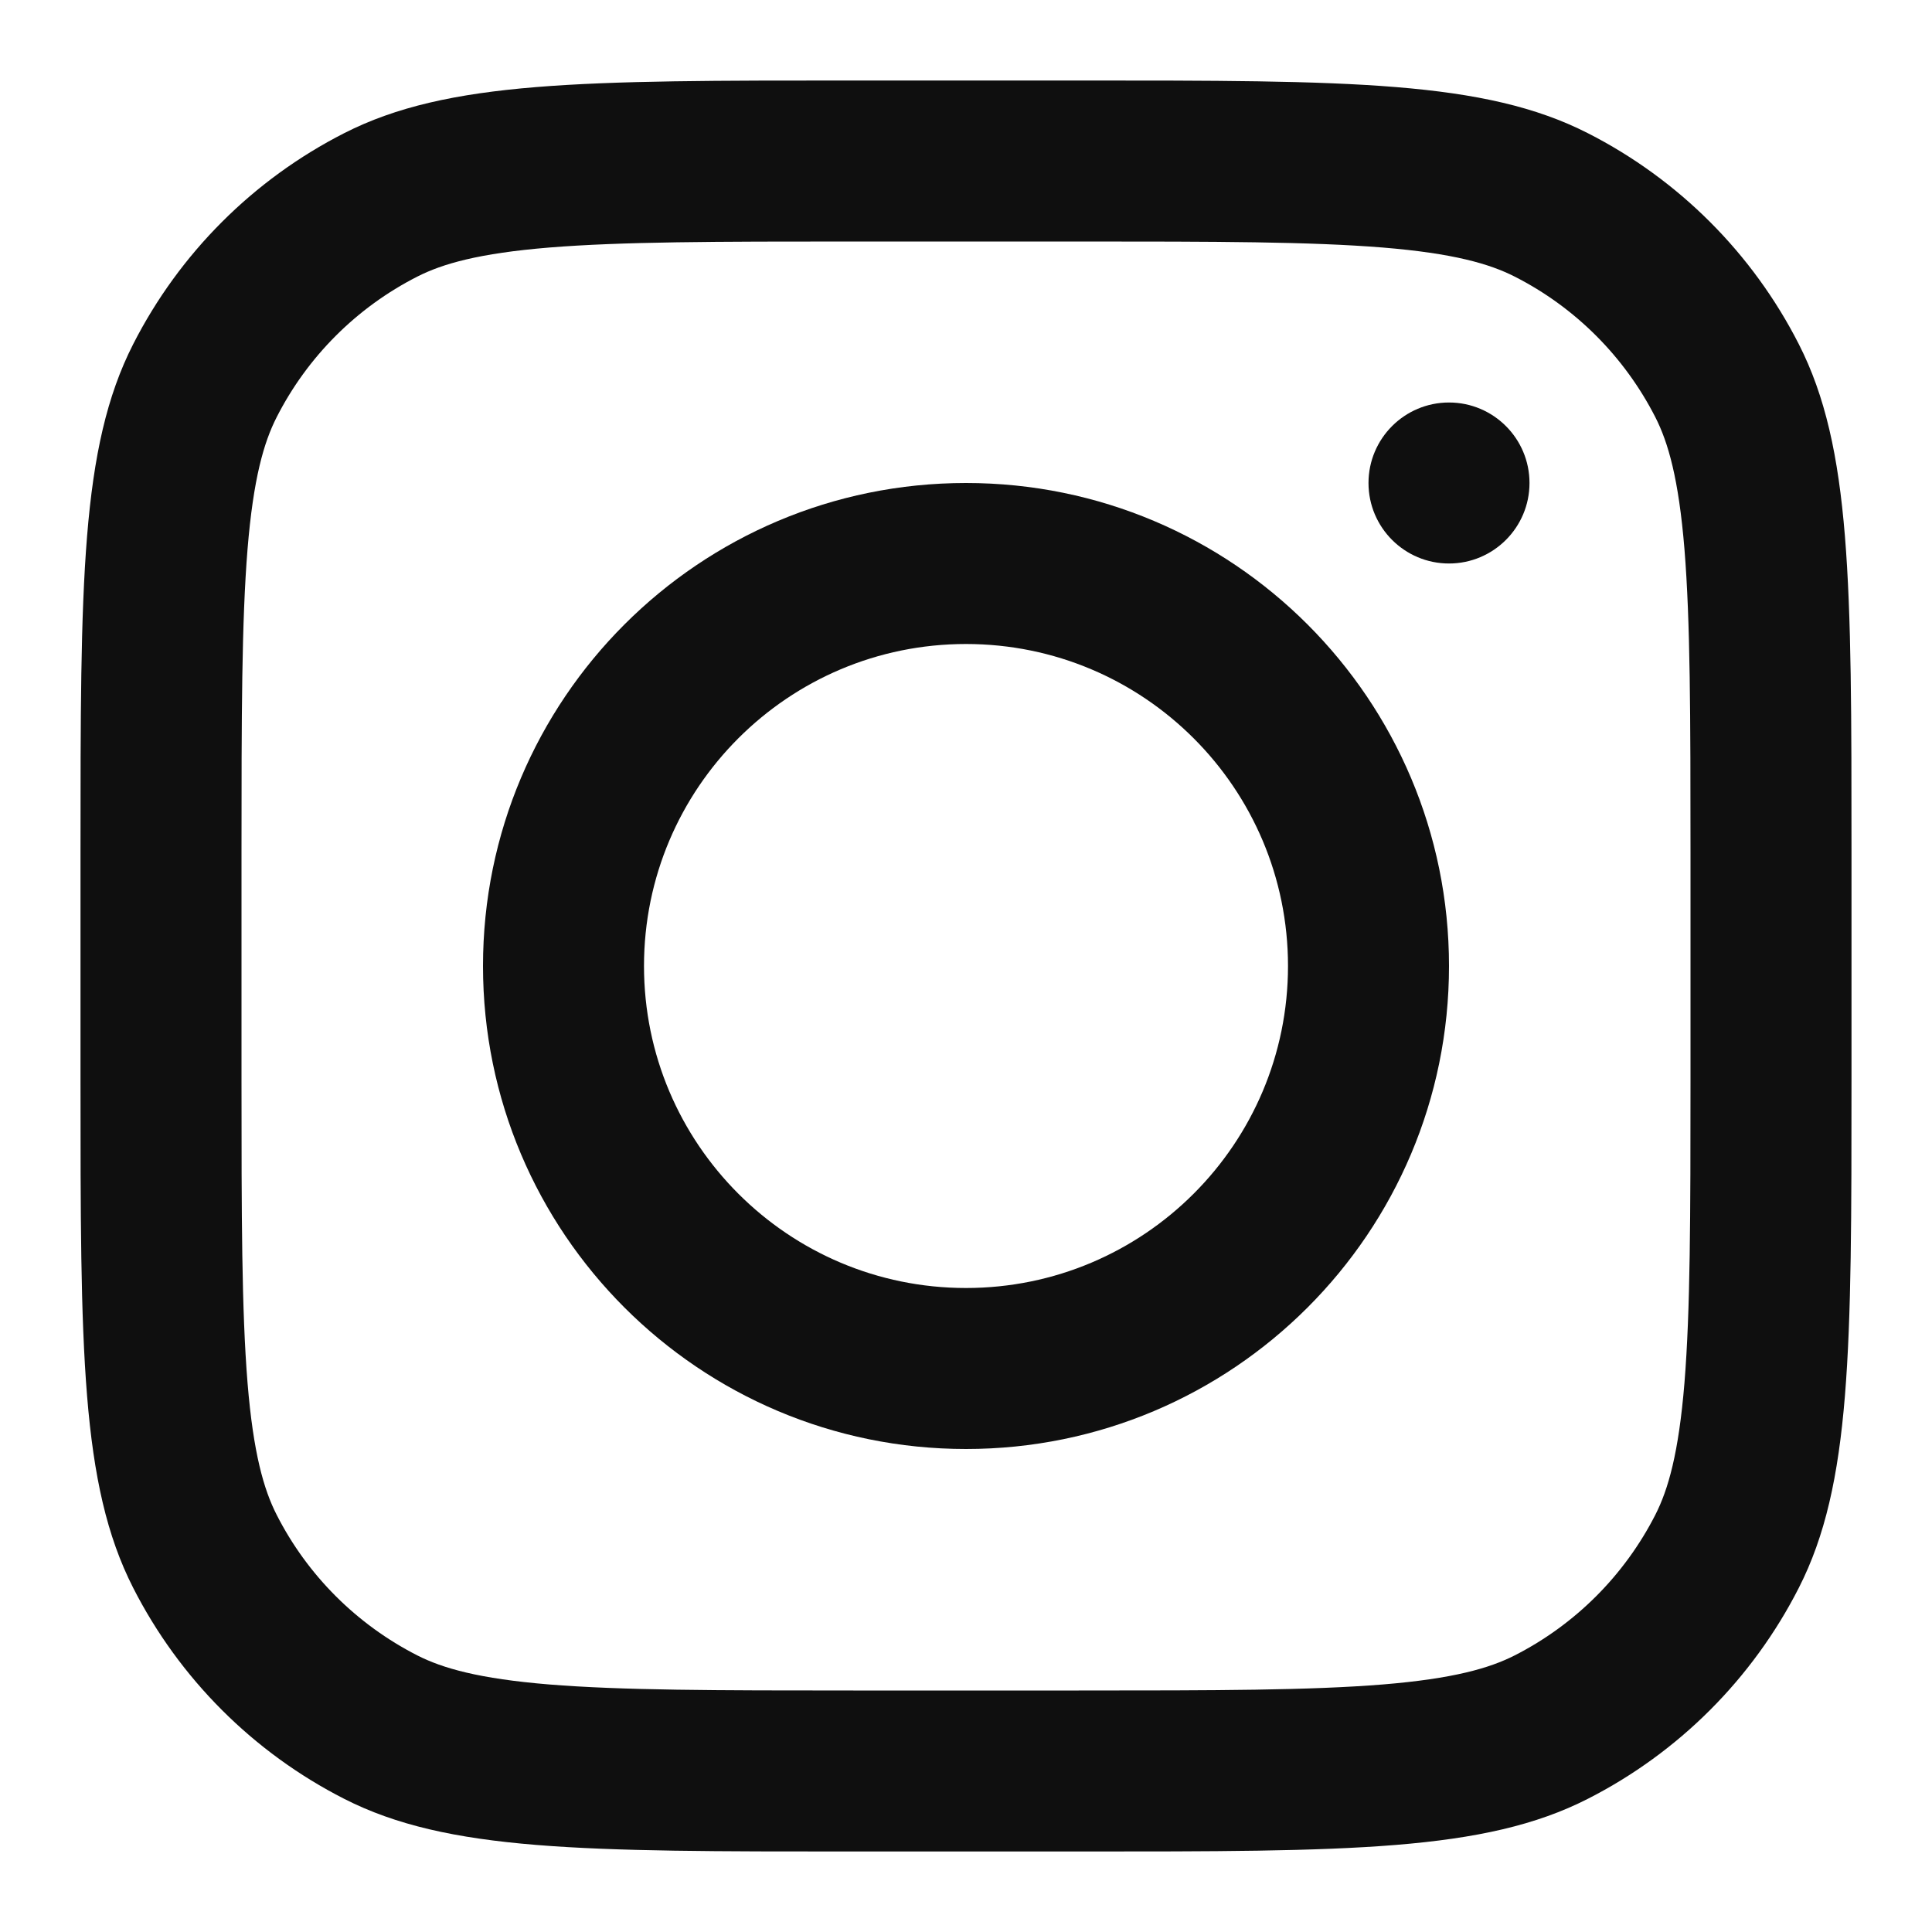
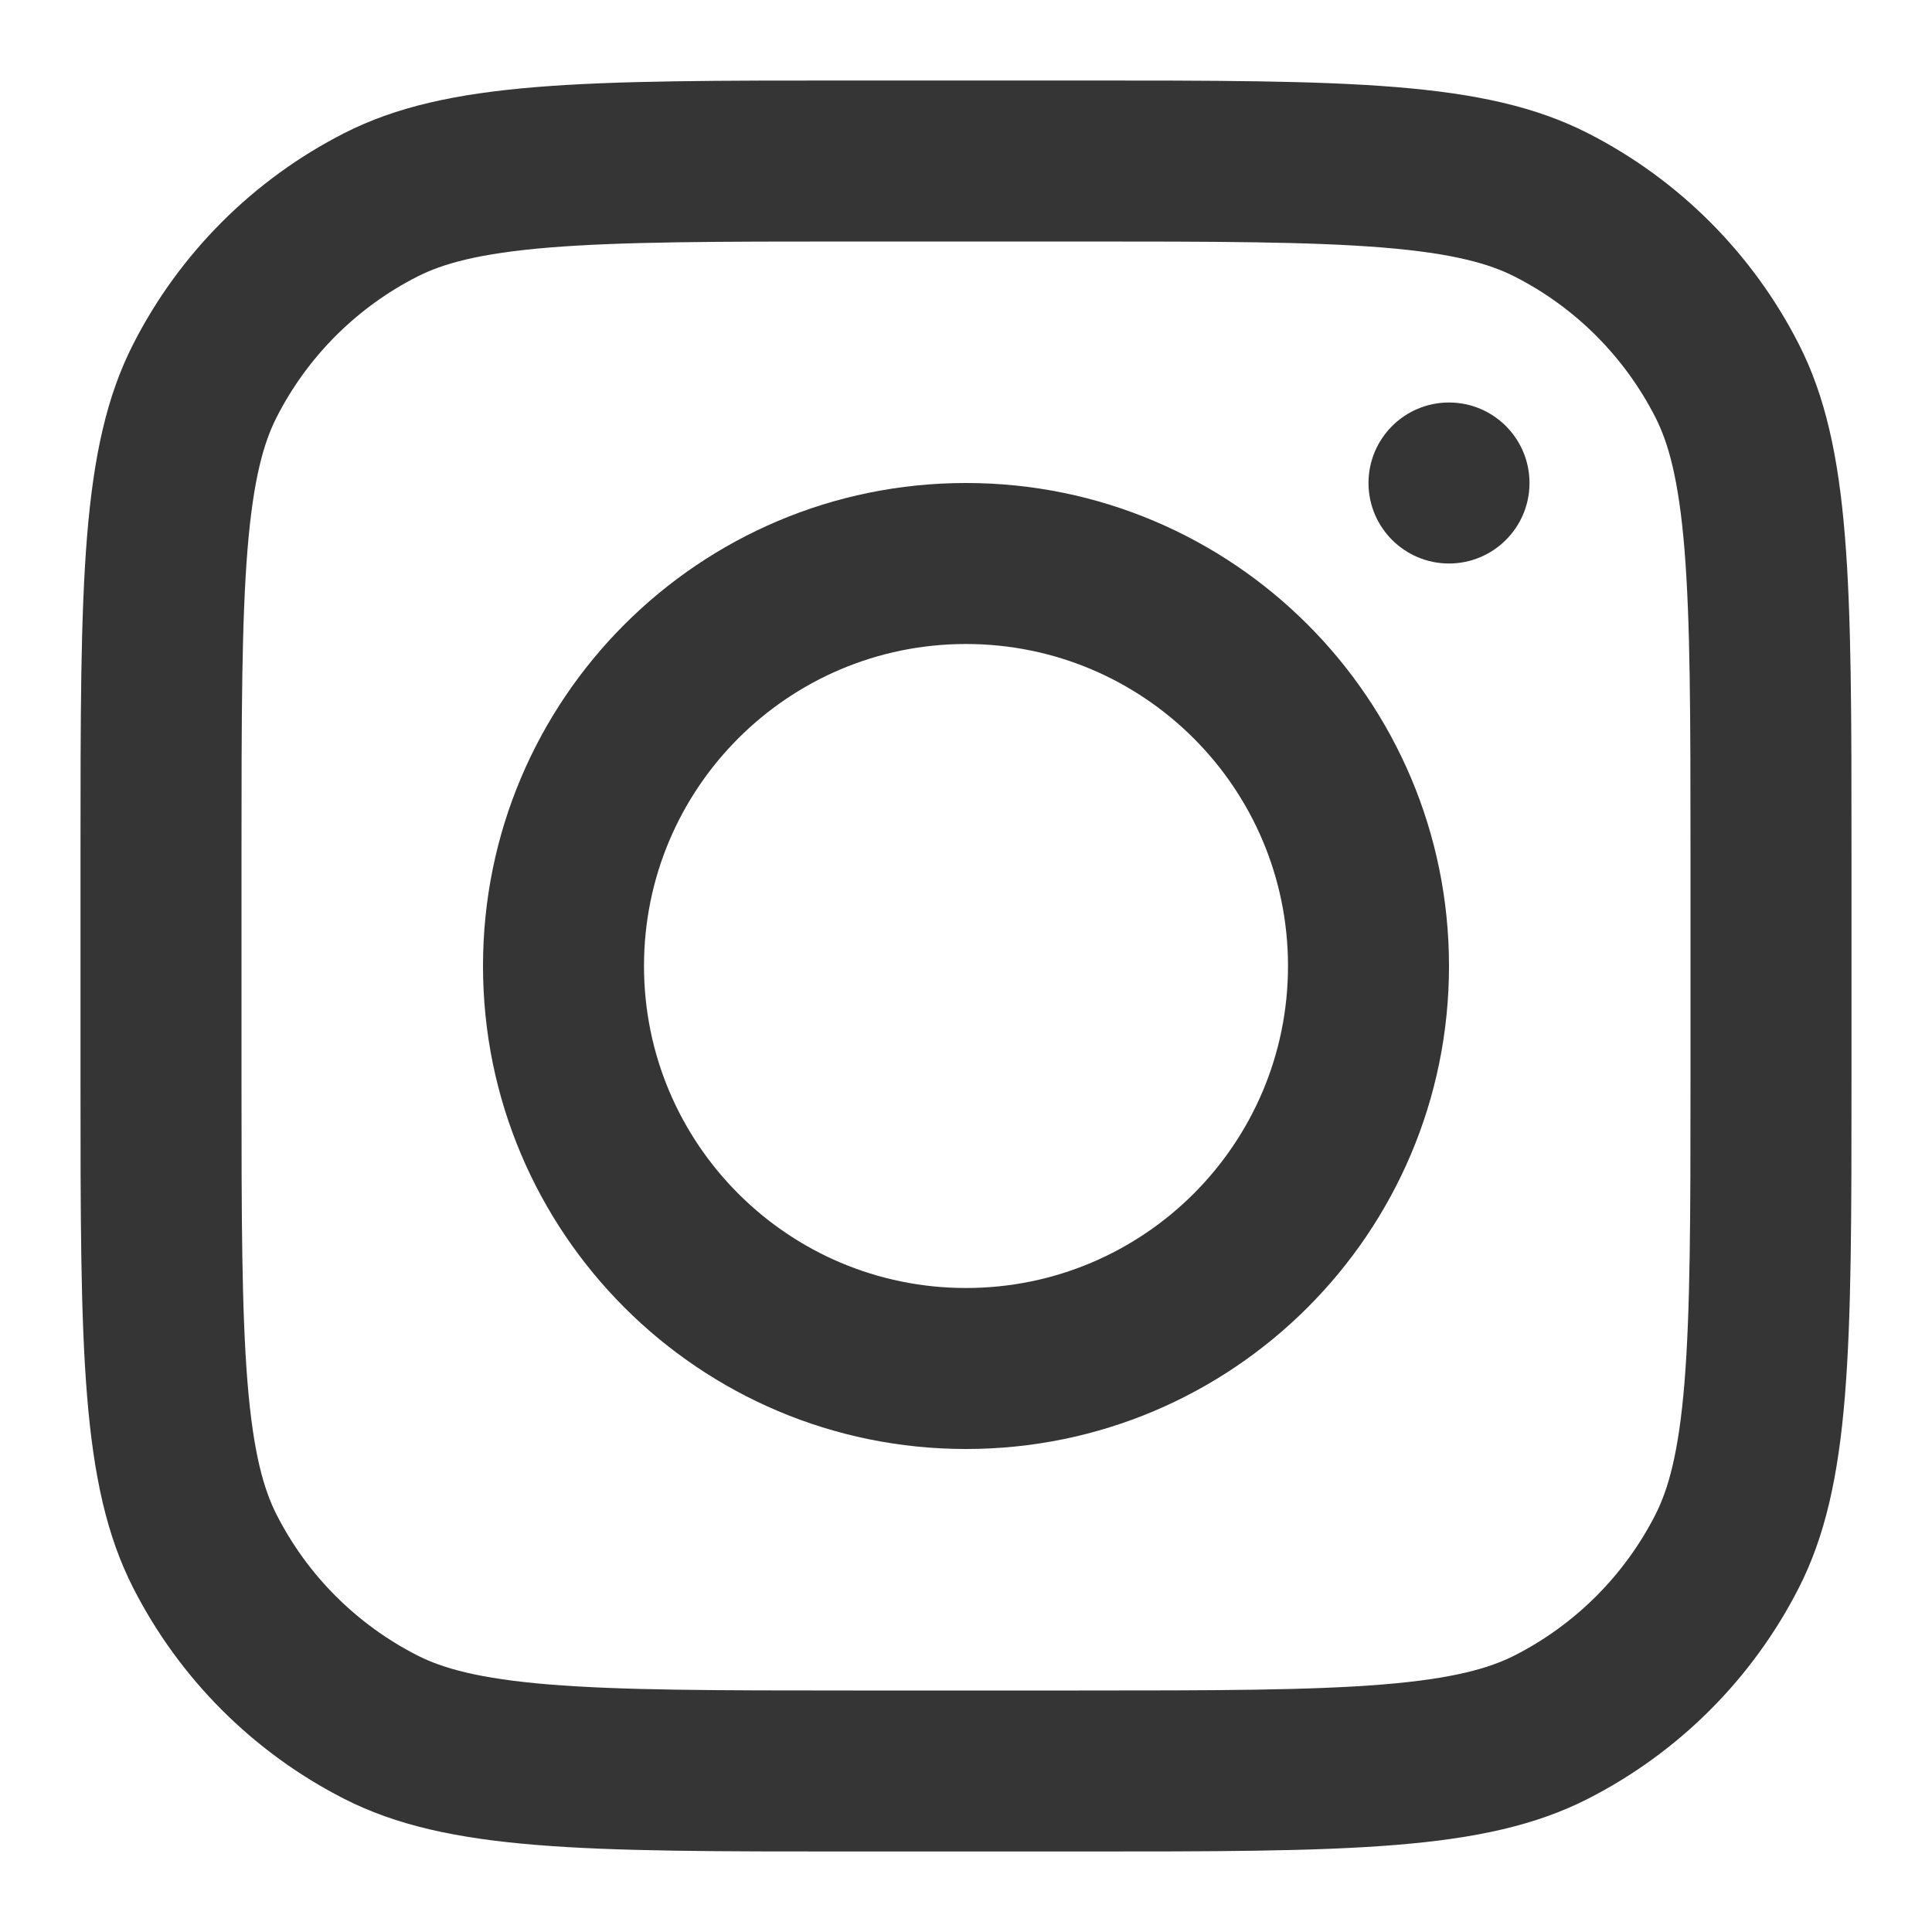
<svg xmlns="http://www.w3.org/2000/svg" width="800px" height="800px" viewBox="0 0 24 24" fill="none">
-   <path fill-rule="evenodd" clip-rule="evenodd" d="M12 18C15.314 18 18 15.314 18 12C18 8.686 15.314 6 12 6C8.686 6 6 8.686 6 12C6 15.314 8.686 18 12 18ZM12 16C14.209 16 16 14.209 16 12C16 9.791 14.209 8 12 8C9.791 8 8 9.791 8 12C8 14.209 9.791 16 12 16Z" fill="#0F0F0F" />
-   <path d="M18 5C17.448 5 17 5.448 17 6C17 6.552 17.448 7 18 7C18.552 7 19 6.552 19 6C19 5.448 18.552 5 18 5Z" fill="#0F0F0F" />
-   <path fill-rule="evenodd" clip-rule="evenodd" d="M1.654 4.276C1 5.56 1 7.24 1 10.6V13.4C1 16.76 1 18.441 1.654 19.724C2.229 20.853 3.147 21.771 4.276 22.346C5.56 23 7.24 23 10.6 23H13.4C16.76 23 18.441 23 19.724 22.346C20.853 21.771 21.771 20.853 22.346 19.724C23 18.441 23 16.76 23 13.4V10.6C23 7.24 23 5.56 22.346 4.276C21.771 3.147 20.853 2.229 19.724 1.654C18.441 1 16.76 1 13.4 1H10.6C7.24 1 5.56 1 4.276 1.654C3.147 2.229 2.229 3.147 1.654 4.276ZM13.4 3H10.6C8.887 3 7.722 3.002 6.822 3.075C5.945 3.147 5.497 3.277 5.184 3.436C4.431 3.819 3.819 4.431 3.436 5.184C3.277 5.497 3.147 5.945 3.075 6.822C3.002 7.722 3 8.887 3 10.6V13.4C3 15.113 3.002 16.278 3.075 17.178C3.147 18.055 3.277 18.503 3.436 18.816C3.819 19.569 4.431 20.18 5.184 20.564C5.497 20.723 5.945 20.853 6.822 20.925C7.722 20.998 8.887 21 10.6 21H13.4C15.113 21 16.278 20.998 17.178 20.925C18.055 20.853 18.503 20.723 18.816 20.564C19.569 20.18 20.18 19.569 20.564 18.816C20.723 18.503 20.853 18.055 20.925 17.178C20.998 16.278 21 15.113 21 13.4V10.6C21 8.887 20.998 7.722 20.925 6.822C20.853 5.945 20.723 5.497 20.564 5.184C20.18 4.431 19.569 3.819 18.816 3.436C18.503 3.277 18.055 3.147 17.178 3.075C16.278 3.002 15.113 3 13.4 3Z" fill="#0F0F0F" />
+   <path fill-rule="evenodd" clip-rule="evenodd" d="M12 18C15.314 18 18 15.314 18 12C18 8.686 15.314 6 12 6C8.686 6 6 8.686 6 12C6 15.314 8.686 18 12 18ZM12 16C14.209 16 16 14.209 16 12C16 9.791 14.209 8 12 8C9.791 8 8 9.791 8 12C8 14.209 9.791 16 12 16Z" fill="#353535" />
+   <path d="M18 5C17.448 5 17 5.448 17 6C17 6.552 17.448 7 18 7C18.552 7 19 6.552 19 6C19 5.448 18.552 5 18 5Z" fill="#353535" />
+   <path fill-rule="evenodd" clip-rule="evenodd" d="M1.654 4.276C1 5.56 1 7.24 1 10.6V13.4C1 16.76 1 18.441 1.654 19.724C2.229 20.853 3.147 21.771 4.276 22.346C5.56 23 7.24 23 10.6 23H13.4C16.76 23 18.441 23 19.724 22.346C20.853 21.771 21.771 20.853 22.346 19.724C23 18.441 23 16.76 23 13.4V10.6C23 7.24 23 5.56 22.346 4.276C21.771 3.147 20.853 2.229 19.724 1.654C18.441 1 16.76 1 13.4 1H10.6C7.24 1 5.56 1 4.276 1.654C3.147 2.229 2.229 3.147 1.654 4.276ZM13.4 3H10.6C8.887 3 7.722 3.002 6.822 3.075C5.945 3.147 5.497 3.277 5.184 3.436C4.431 3.819 3.819 4.431 3.436 5.184C3.277 5.497 3.147 5.945 3.075 6.822C3.002 7.722 3 8.887 3 10.6V13.4C3 15.113 3.002 16.278 3.075 17.178C3.147 18.055 3.277 18.503 3.436 18.816C3.819 19.569 4.431 20.18 5.184 20.564C5.497 20.723 5.945 20.853 6.822 20.925C7.722 20.998 8.887 21 10.6 21H13.4C15.113 21 16.278 20.998 17.178 20.925C18.055 20.853 18.503 20.723 18.816 20.564C19.569 20.18 20.18 19.569 20.564 18.816C20.723 18.503 20.853 18.055 20.925 17.178C20.998 16.278 21 15.113 21 13.4V10.6C21 8.887 20.998 7.722 20.925 6.822C20.853 5.945 20.723 5.497 20.564 5.184C20.18 4.431 19.569 3.819 18.816 3.436C18.503 3.277 18.055 3.147 17.178 3.075C16.278 3.002 15.113 3 13.4 3Z" fill="#353535" />
</svg>
